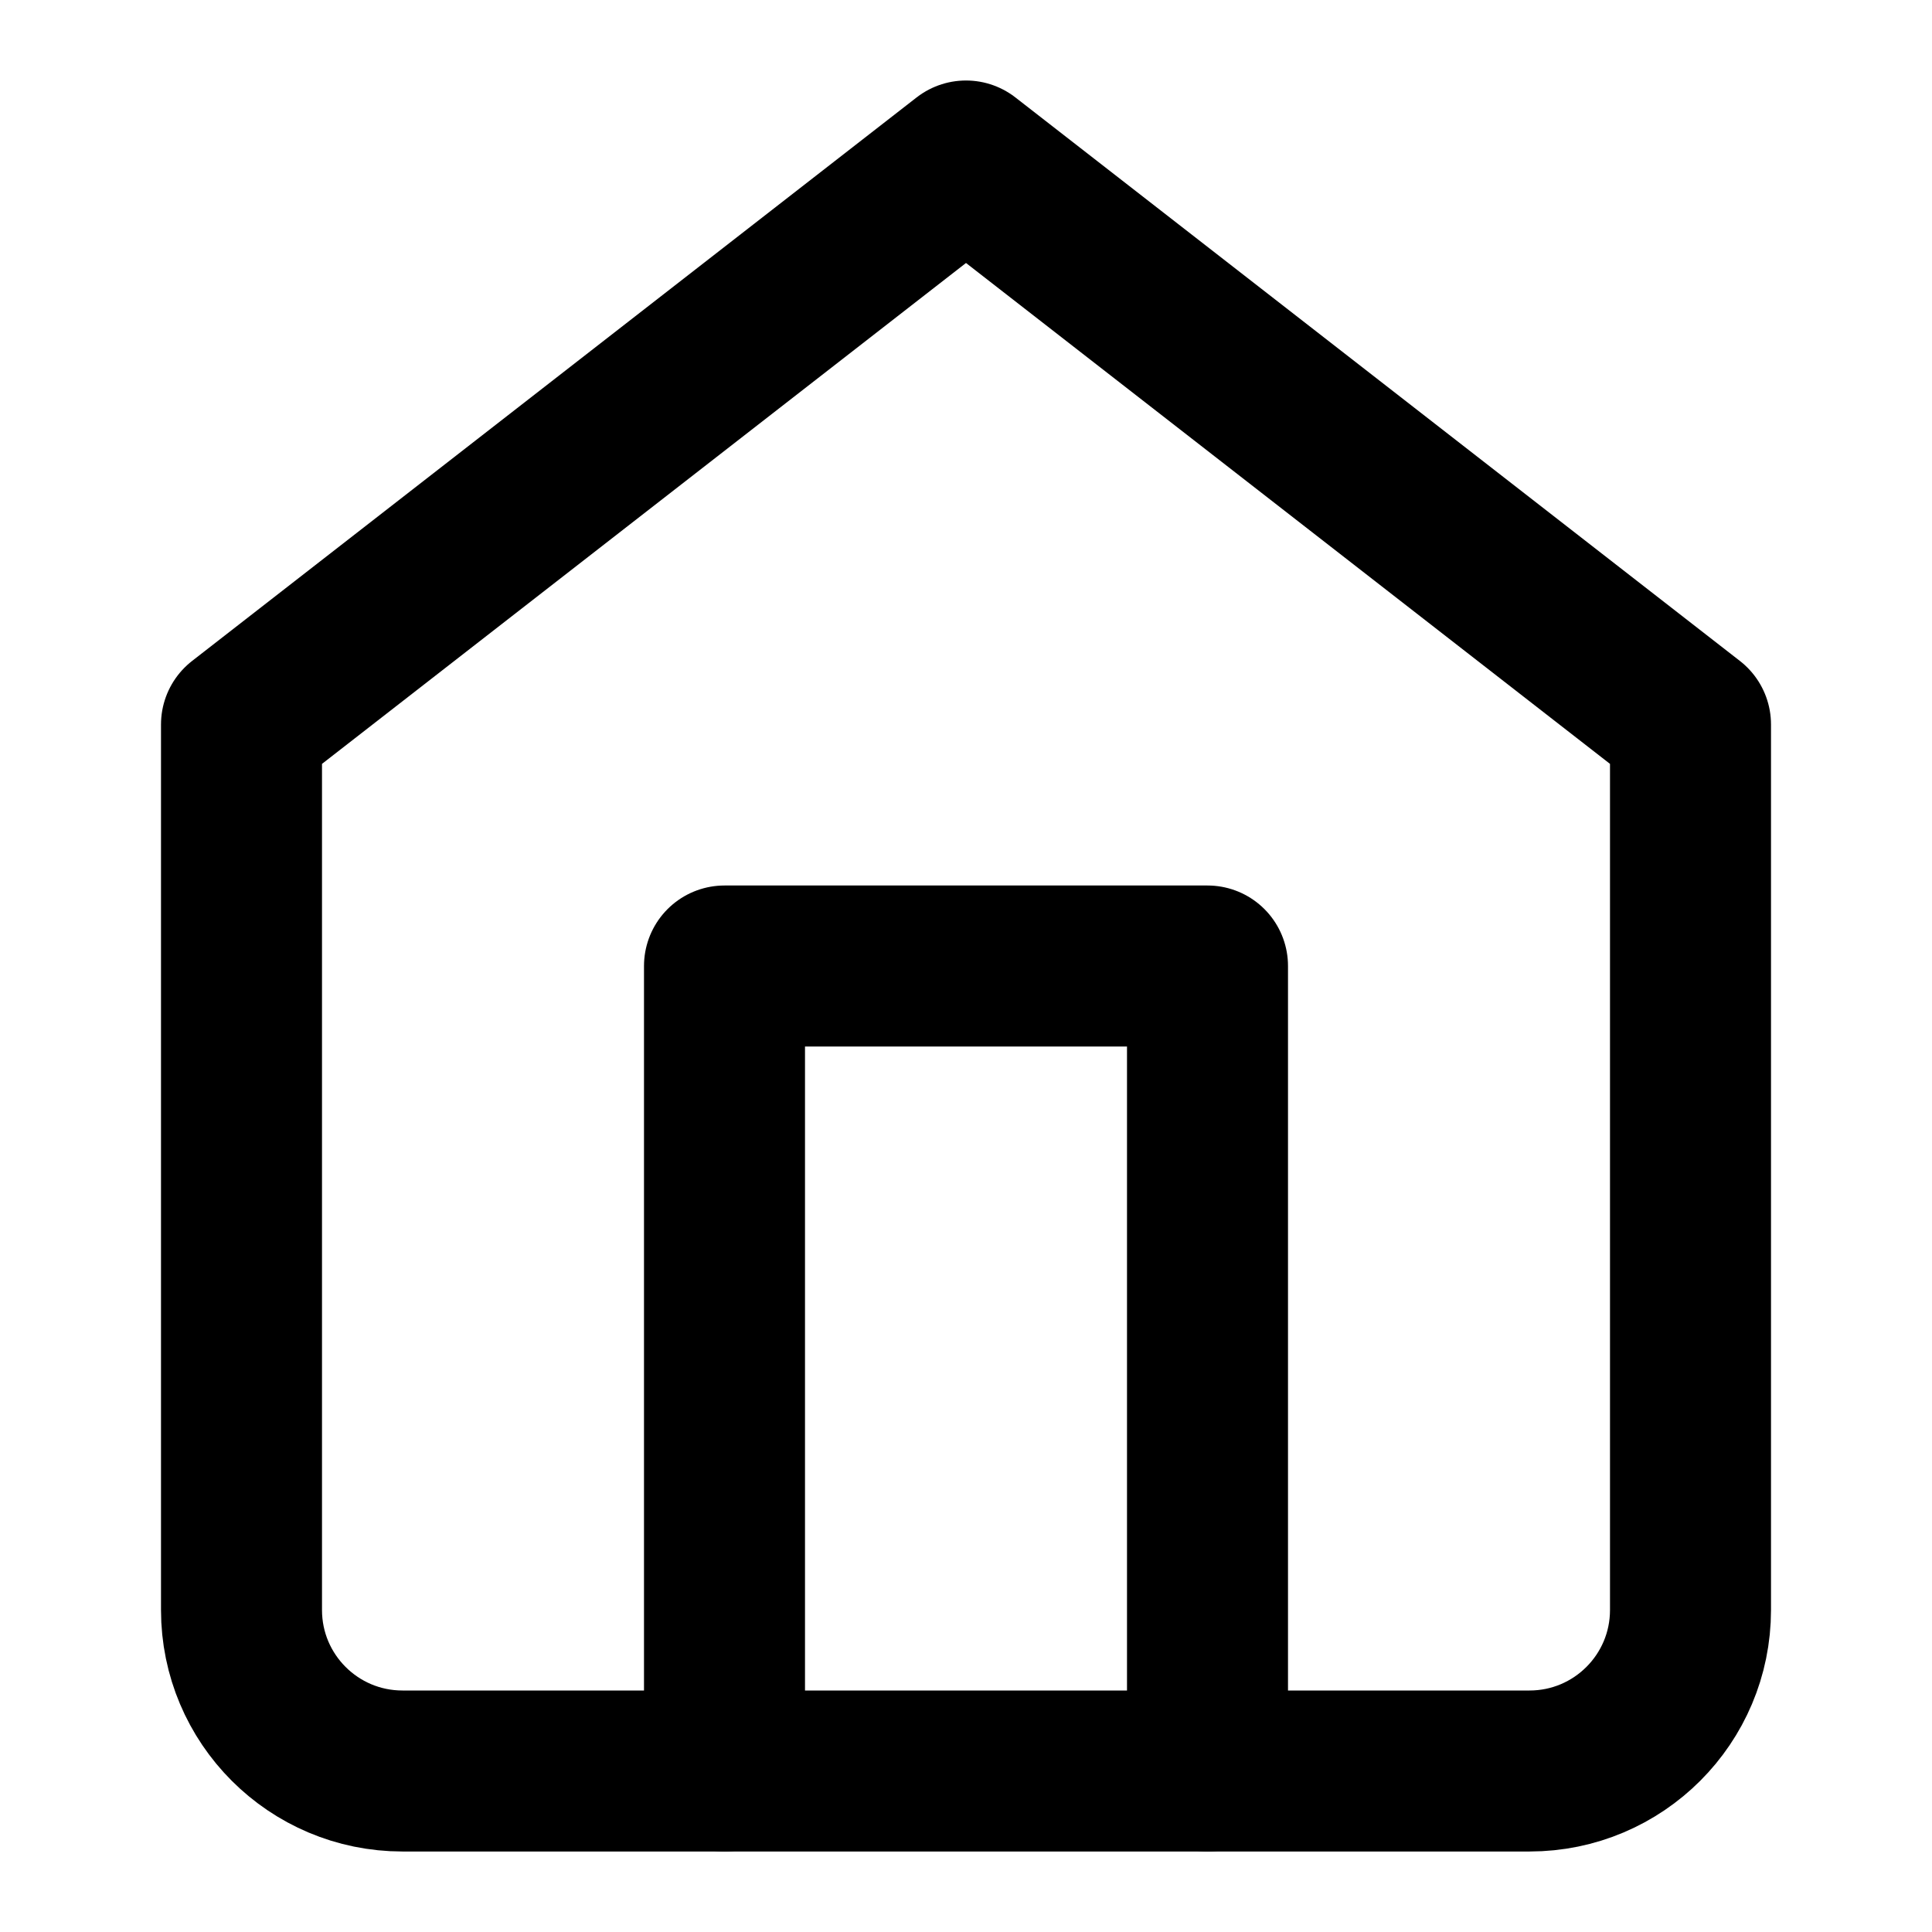
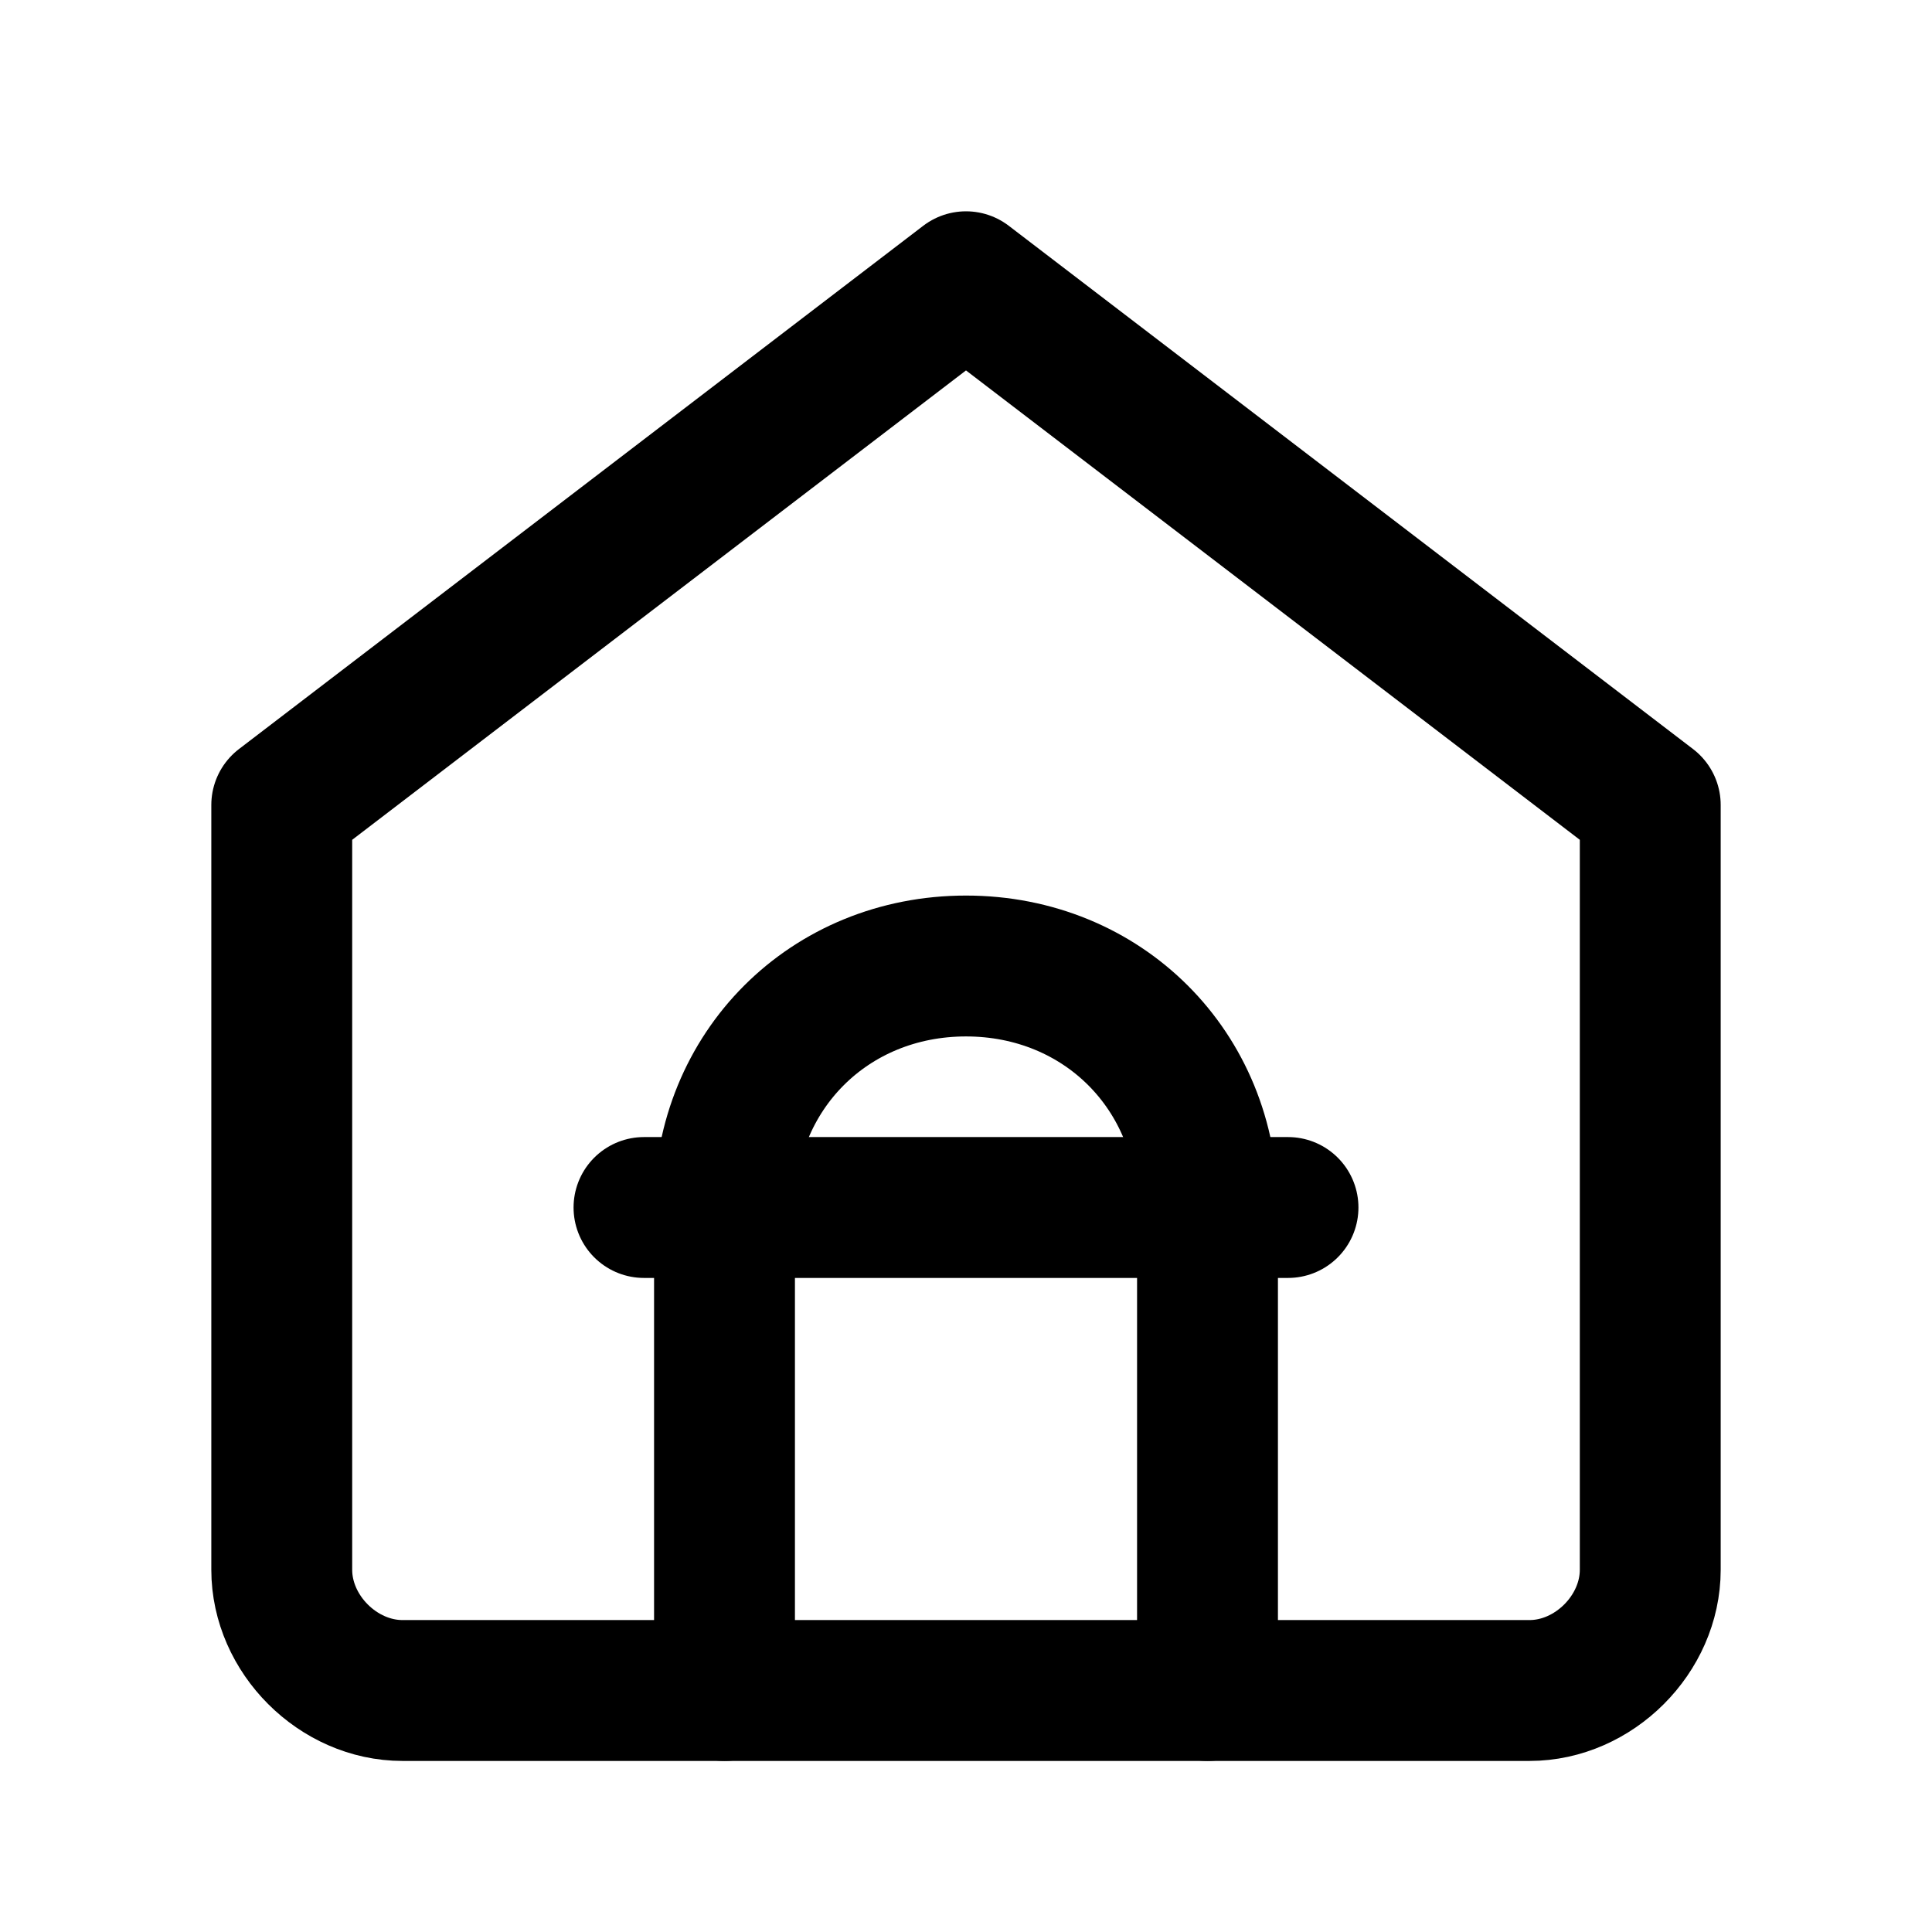
- <svg xmlns="http://www.w3.org/2000/svg" width="24" height="24" viewBox="0 0 24 24" fill="none" stroke="currentColor" stroke-width="2" stroke-linecap="round" stroke-linejoin="round">
-   <path d="m3 9 9-7 9 7v11a2 2 0 0 1-2 2H5a2 2 0 0 1-2-2z" />
-   <polyline points="9 22 9 12 15 12 15 22" />
+ <svg xmlns="http://www.w3.org/2000/svg" width="24" height="24" viewBox="0 0 24 24" fill="none" stroke="currentColor" stroke-width="1.75" stroke-linecap="round" stroke-linejoin="round" aria-hidden="true">
+   <path d="M3.5 10L12 3.5L20.5 10V19.5C20.5 20.3 19.8 21 19 21H5C4.2 21 3.5 20.3 3.5 19.5V10Z" />
+   <path d="M9 21V15C9 13.3 10.3 12 12 12C13.7 12 15 13.3 15 15V21" />
+   <line x1="8" y1="15" x2="16" y2="15" />
</svg>
